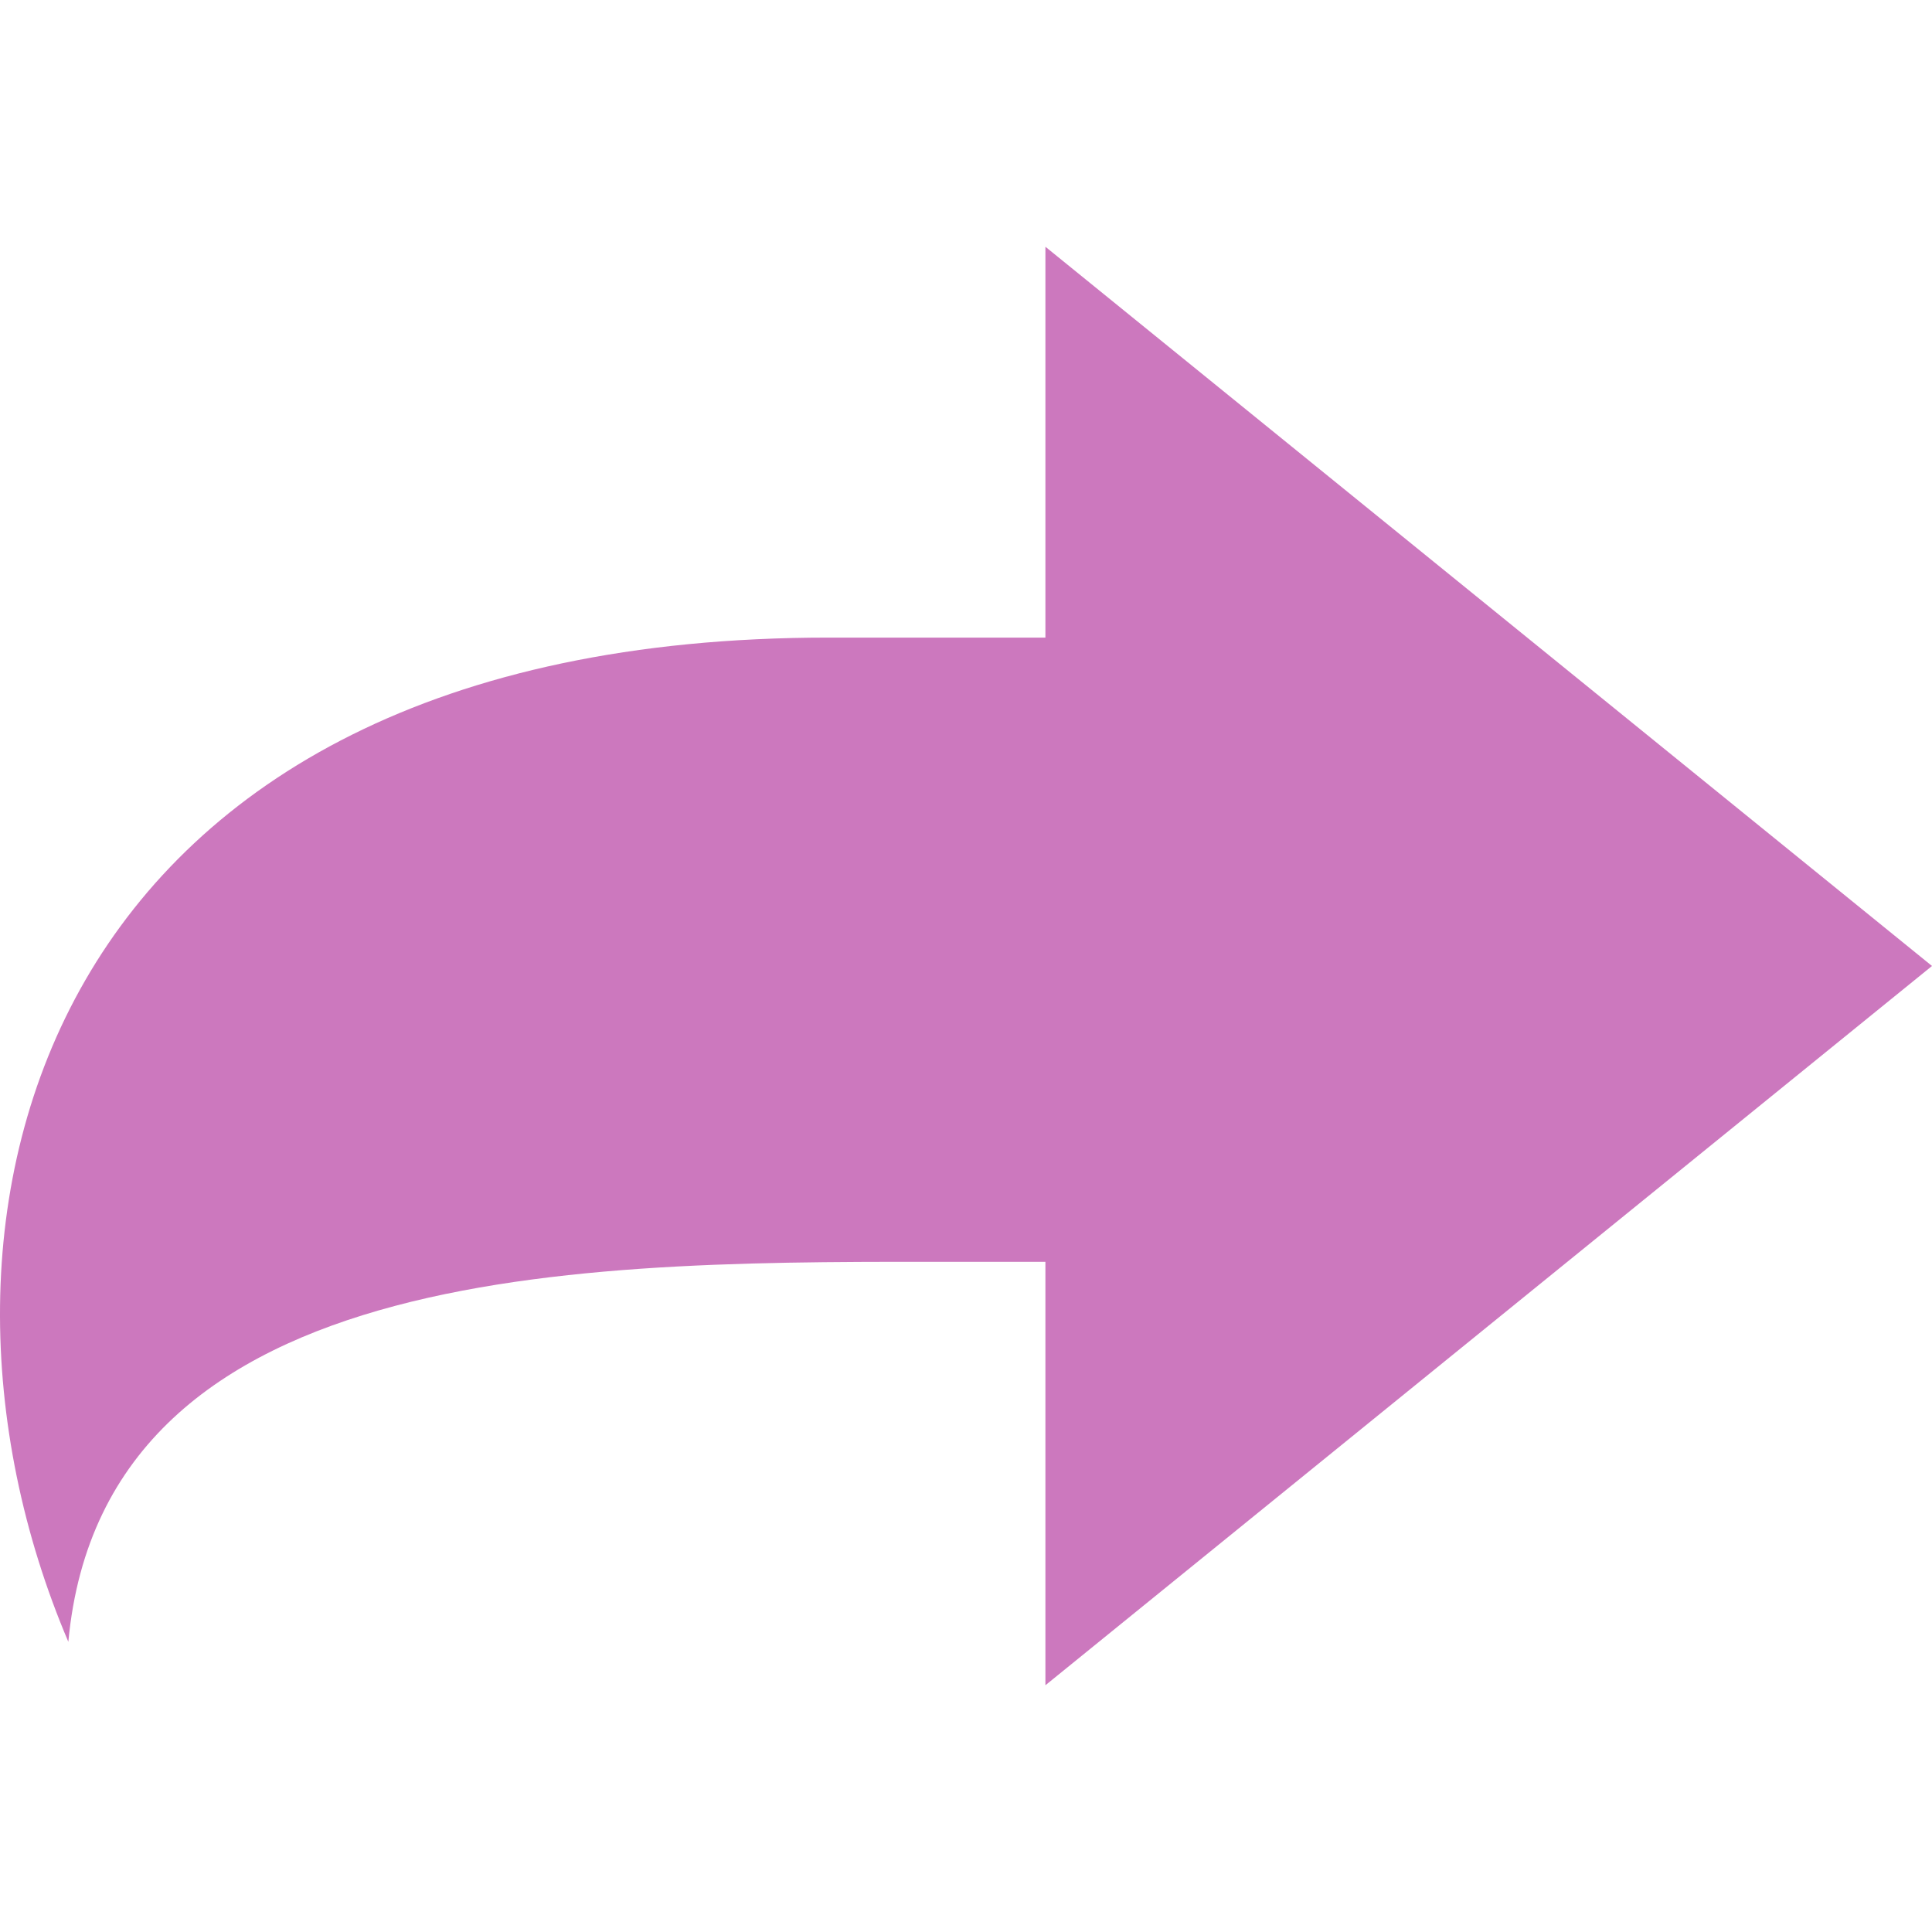
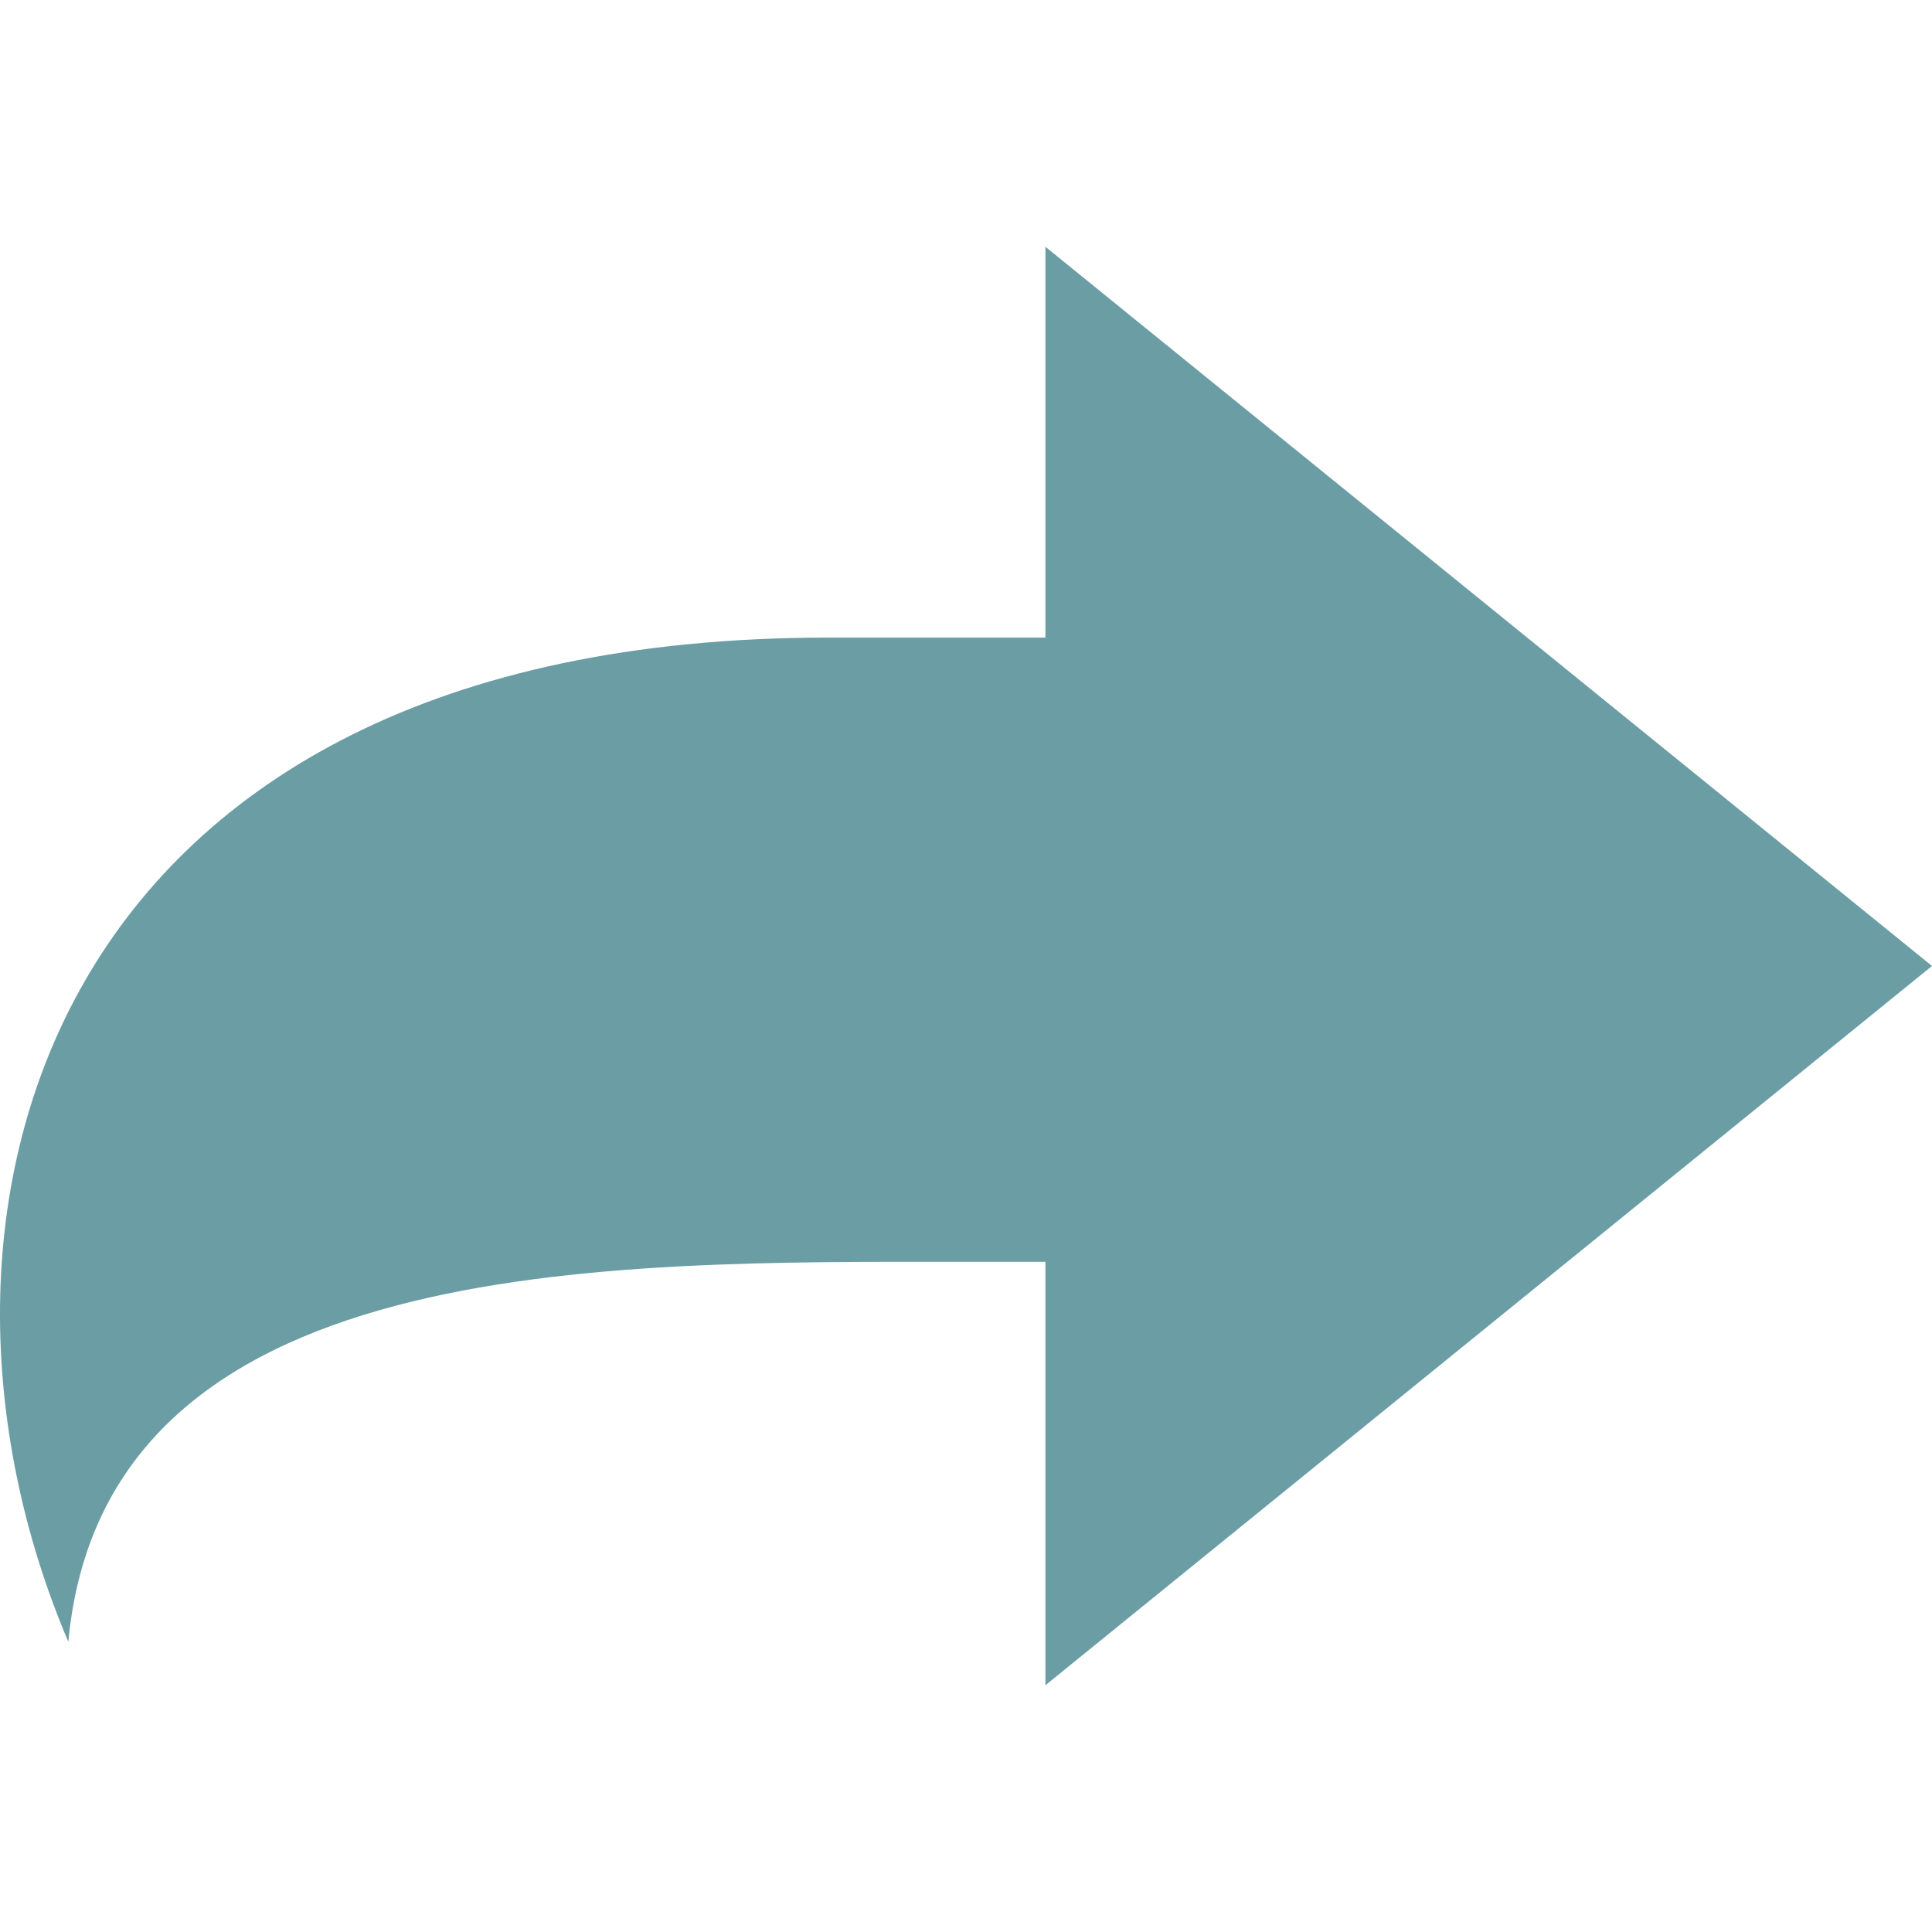
<svg xmlns="http://www.w3.org/2000/svg" version="1.1" id="_x32_" x="0px" y="0px" viewBox="0 0 512 512" style="width: 256px; height: 256px; opacity: 1;" xml:space="preserve">
  <style type="text/css">
- 	.st0{fill:#CC78BE;}
+ 	.st0{fill:#6A9EA4;}
</style>
  <g>
-     <path class="st0" d="M512,255.995L277.045,65.394v103.574c-17.255,0-36.408,0-57.542,0c-208.59,0-249.35,153.44-201.394,266.128   c9.586-103.098,142.053-100.701,237.358-100.701c7.247,0,14.446,0,21.578,0v112.211L512,255.995z" style="fill: rgb(204, 120, 190);" />
+     <path class="st0" d="M512,255.995L277.045,65.394v103.574c-17.255,0-36.408,0-57.542,0c-208.59,0-249.35,153.44-201.394,266.128   c9.586-103.098,142.053-100.701,237.358-100.701c7.247,0,14.446,0,21.578,0v112.211L512,255.995z" style="fill: rgb(106, 158, 164);" />
  </g>
</svg>
